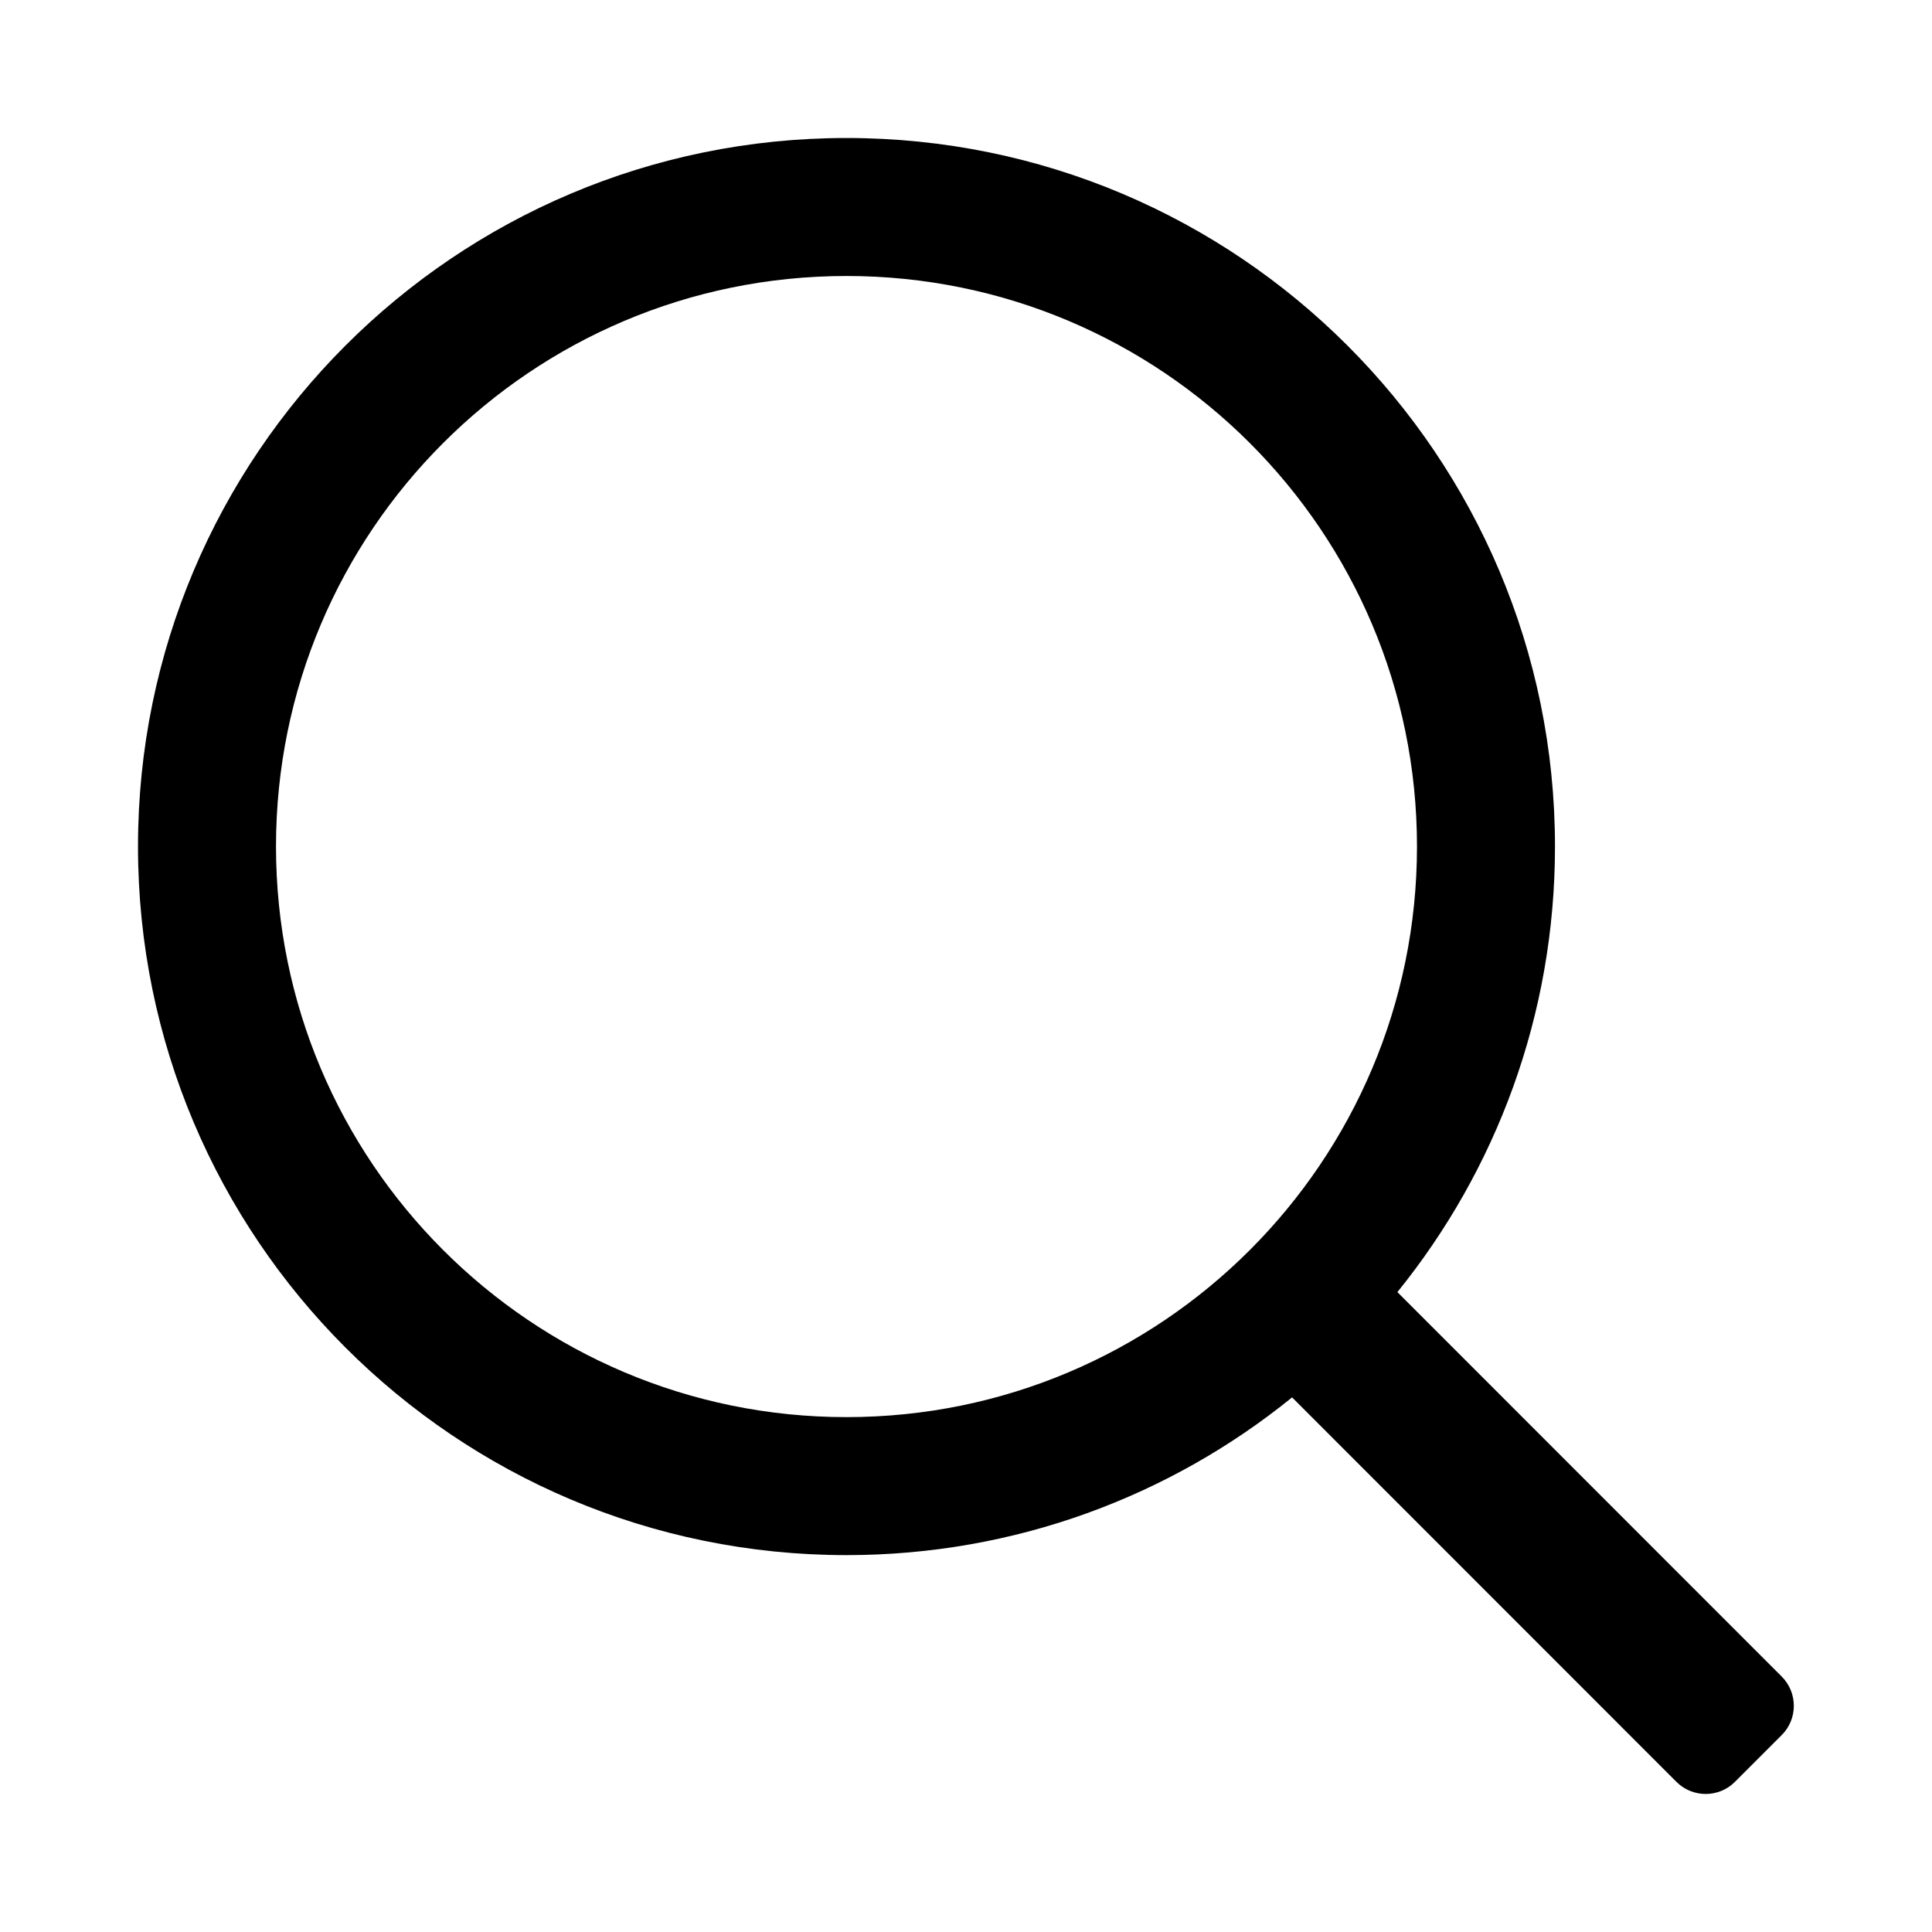
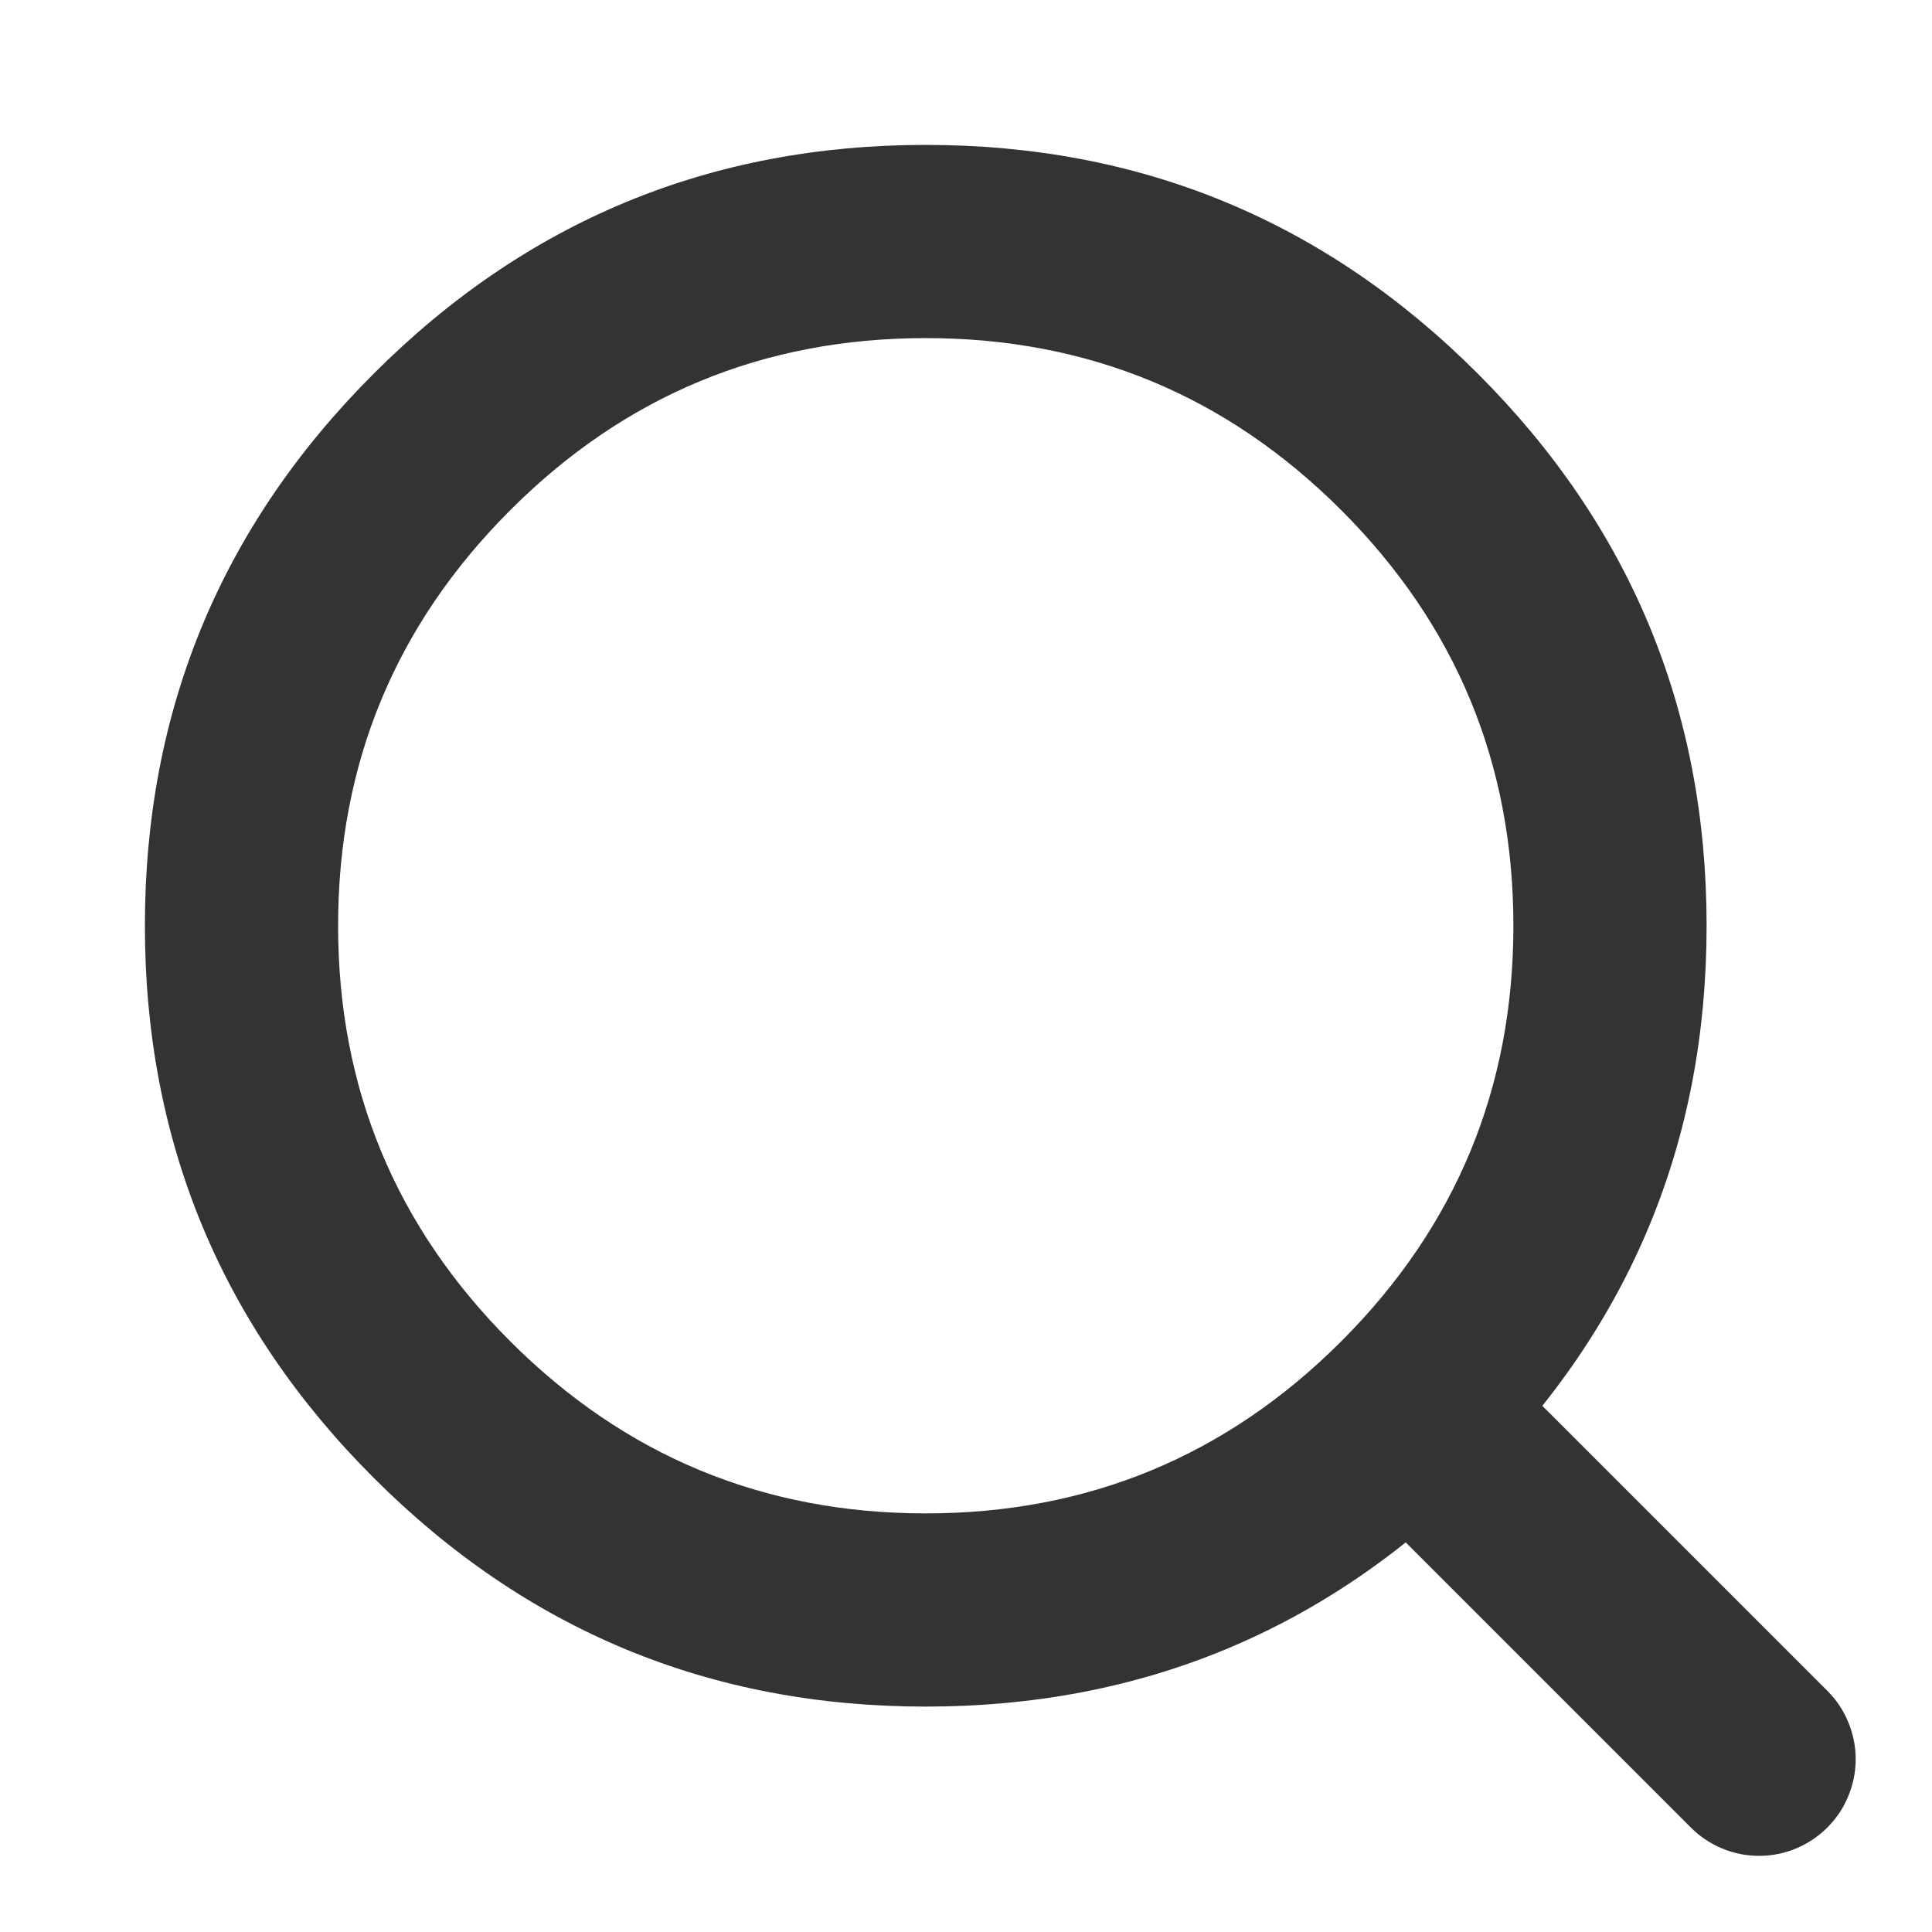
- <svg xmlns="http://www.w3.org/2000/svg" width="1em" height="1em" viewBox="0 0 14 14" fill="none" style="font-size: inherit; transform: rotate(0deg);">
-   <path fill-rule="evenodd" clip-rule="evenodd" d="M10.268 6.134C10.268 8.418 8.417 10.269 6.134 10.269C3.851 10.269 2 8.418 2 6.134C2 3.851 3.851 2 6.134 2C8.417 2 10.268 3.851 10.268 6.134ZM9.363 10.126C8.481 10.841 7.357 11.269 6.134 11.269C3.298 11.269 1 8.97 1 6.134C1 3.299 3.298 1 6.134 1C8.969 1 11.268 3.299 11.268 6.134C11.268 7.358 10.84 8.481 10.126 9.363L12.911 12.149C13.028 12.266 13.028 12.456 12.911 12.573L12.572 12.912C12.455 13.029 12.265 13.029 12.148 12.912L9.363 10.126Z" fill="currentcolor" />
+ <svg xmlns="http://www.w3.org/2000/svg" fill="none" version="1.1" width="12" height="12" viewBox="0 0 12 12">
+   <defs>
+     <clipPath id="master_svg0_747_3711">
+       <rect x="0" y="0" width="12" height="12" rx="0" />
+     </clipPath>
+   </defs>
+   <g clip-path="url(#master_svg0_747_3711)">
+     <g>
+       <path d="M2.321,2.321Q0.9,3.741,0.9,5.75Q0.9,7.759,2.321,9.179Q3.741,10.6,5.75,10.6Q7.759,10.6,9.179,9.179Q10.6,7.759,10.6,5.75Q10.6,3.741,9.179,2.321Q7.759,0.9,5.75,0.9Q3.741,0.9,2.321,2.321ZM3.169,8.331Q2.1,7.262,2.1,5.75Q2.1,4.238,3.169,3.169Q4.238,2.1,5.75,2.1Q7.262,2.1,8.331,3.169Q9.4,4.238,9.4,5.75Q9.4,7.262,8.331,8.331Q7.262,9.4,5.75,9.4Q4.238,9.4,3.169,8.331Z" fill-rule="evenodd" fill="#333333" fill-opacity="1" />
+     </g>
+     <g>
+       <path d="M10.502,11.351L10.502,11.351Q10.586,11.435,10.696,11.481Q10.807,11.527,10.926,11.527Q11.045,11.527,11.156,11.481Q11.266,11.435,11.35,11.351Q11.435,11.266,11.48,11.156Q11.526,11.046,11.526,10.927Q11.526,10.807,11.48,10.697Q11.435,10.587,11.35,10.502L11.35,10.502L9.229,8.381Q9.145,8.297,9.034,8.251Q8.924,8.205,8.805,8.205Q8.685,8.205,8.575,8.251Q8.465,8.297,8.38,8.381Q8.296,8.465,8.25,8.576Q8.205,8.686,8.205,8.805Q8.205,8.925,8.25,9.035Q8.296,9.145,8.38,9.229L10.502,11.351Z" fill-rule="evenodd" fill="#333333" fill-opacity="1" />
+     </g>
+   </g>
</svg>
